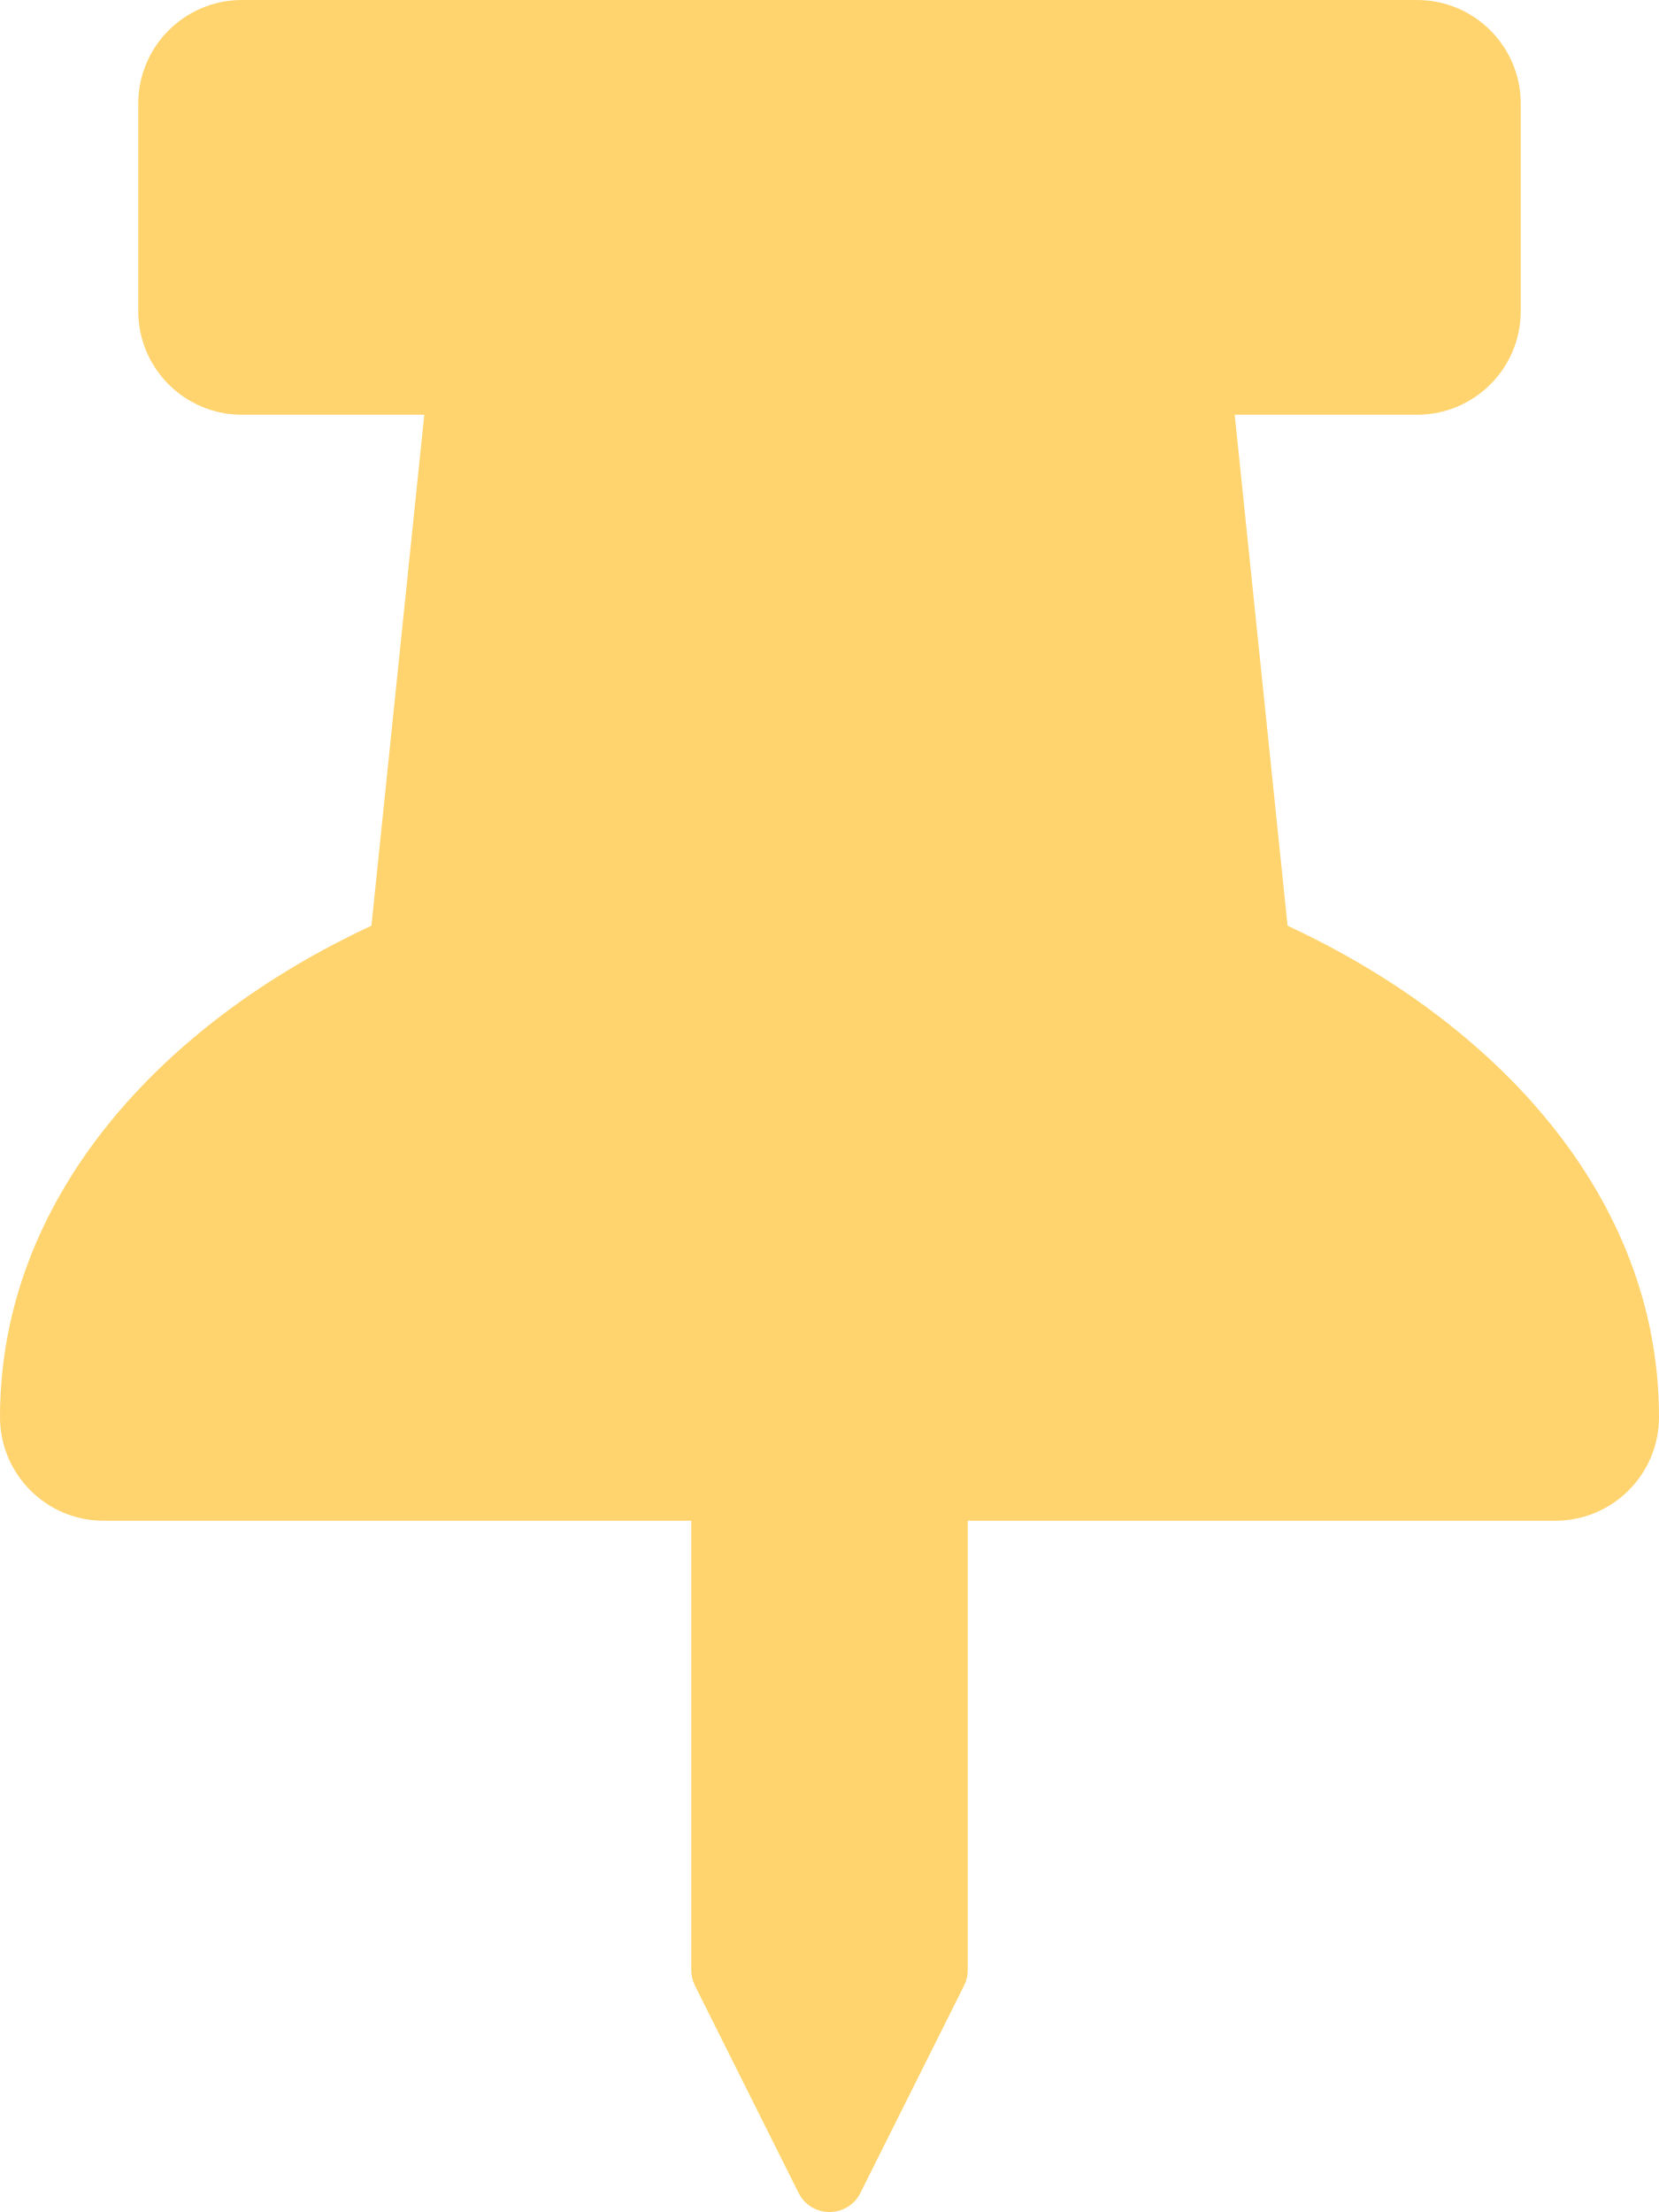
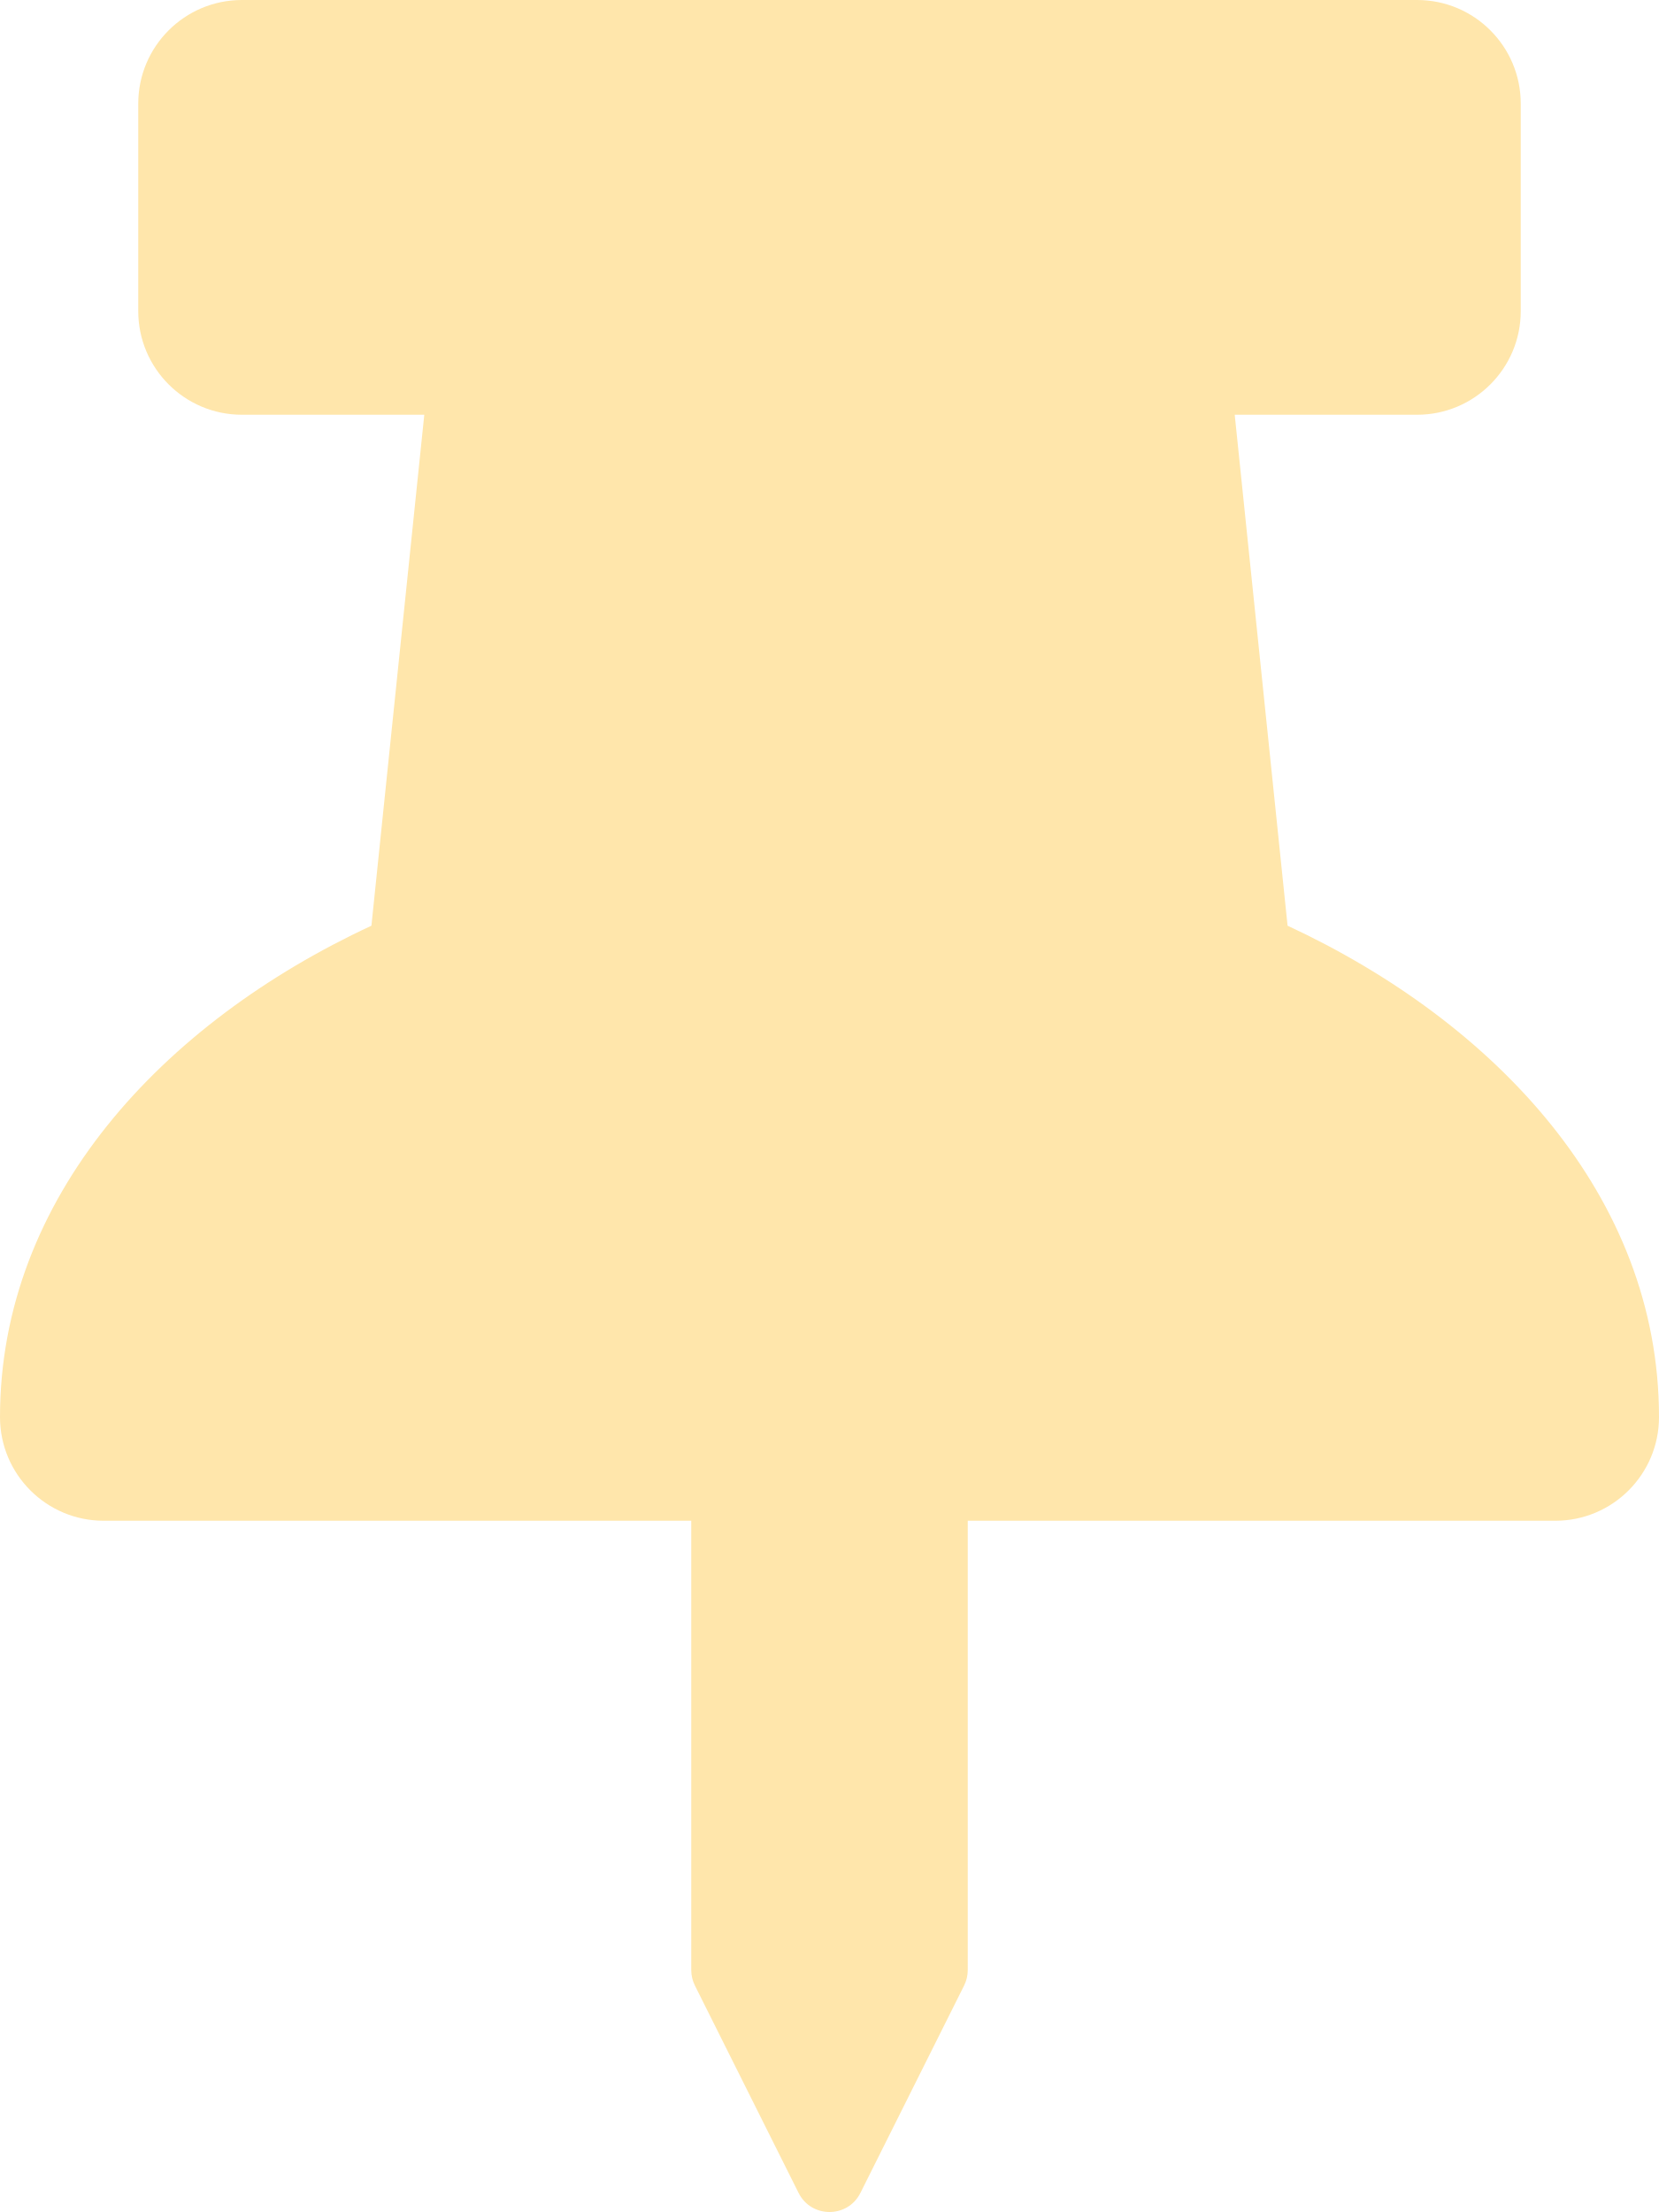
<svg xmlns="http://www.w3.org/2000/svg" aria-hidden="true" focusable="false" data-prefix="fas" data-icon="thumbtack" className="svg-inline--fa fa-thumbtack fa-w-12" role="img" viewBox="0 0 384 512">
-   <path fill="#FFD46F" d="M298.028 214.267L285.793 96H328c13.255 0 24-10.745 24-24V24c0-13.255-10.745-24-24-24H56C42.745 0 32 10.745 32 24v48c0 13.255 10.745 24 24 24h42.207L85.972 214.267C37.465 236.82 0 277.261 0 328c0 13.255 10.745 24 24 24h136v104.007c0 1.242.289 2.467.845 3.578l24 48c2.941 5.882 11.364 5.893 14.311 0l24-48a8.008 8.008 0 0 0 .845-3.578V352h136c13.255 0 24-10.745 24-24-.001-51.183-37.983-91.42-85.973-113.733z" />
+   <path fill="#ffe6ab" d="M298.028 214.267L285.793 96H328c13.255 0 24-10.745 24-24V24c0-13.255-10.745-24-24-24H56C42.745 0 32 10.745 32 24v48c0 13.255 10.745 24 24 24h42.207L85.972 214.267C37.465 236.82 0 277.261 0 328c0 13.255 10.745 24 24 24h136v104.007c0 1.242.289 2.467.845 3.578l24 48c2.941 5.882 11.364 5.893 14.311 0l24-48a8.008 8.008 0 0 0 .845-3.578V352h136c13.255 0 24-10.745 24-24-.001-51.183-37.983-91.42-85.973-113.733z" />
</svg>
